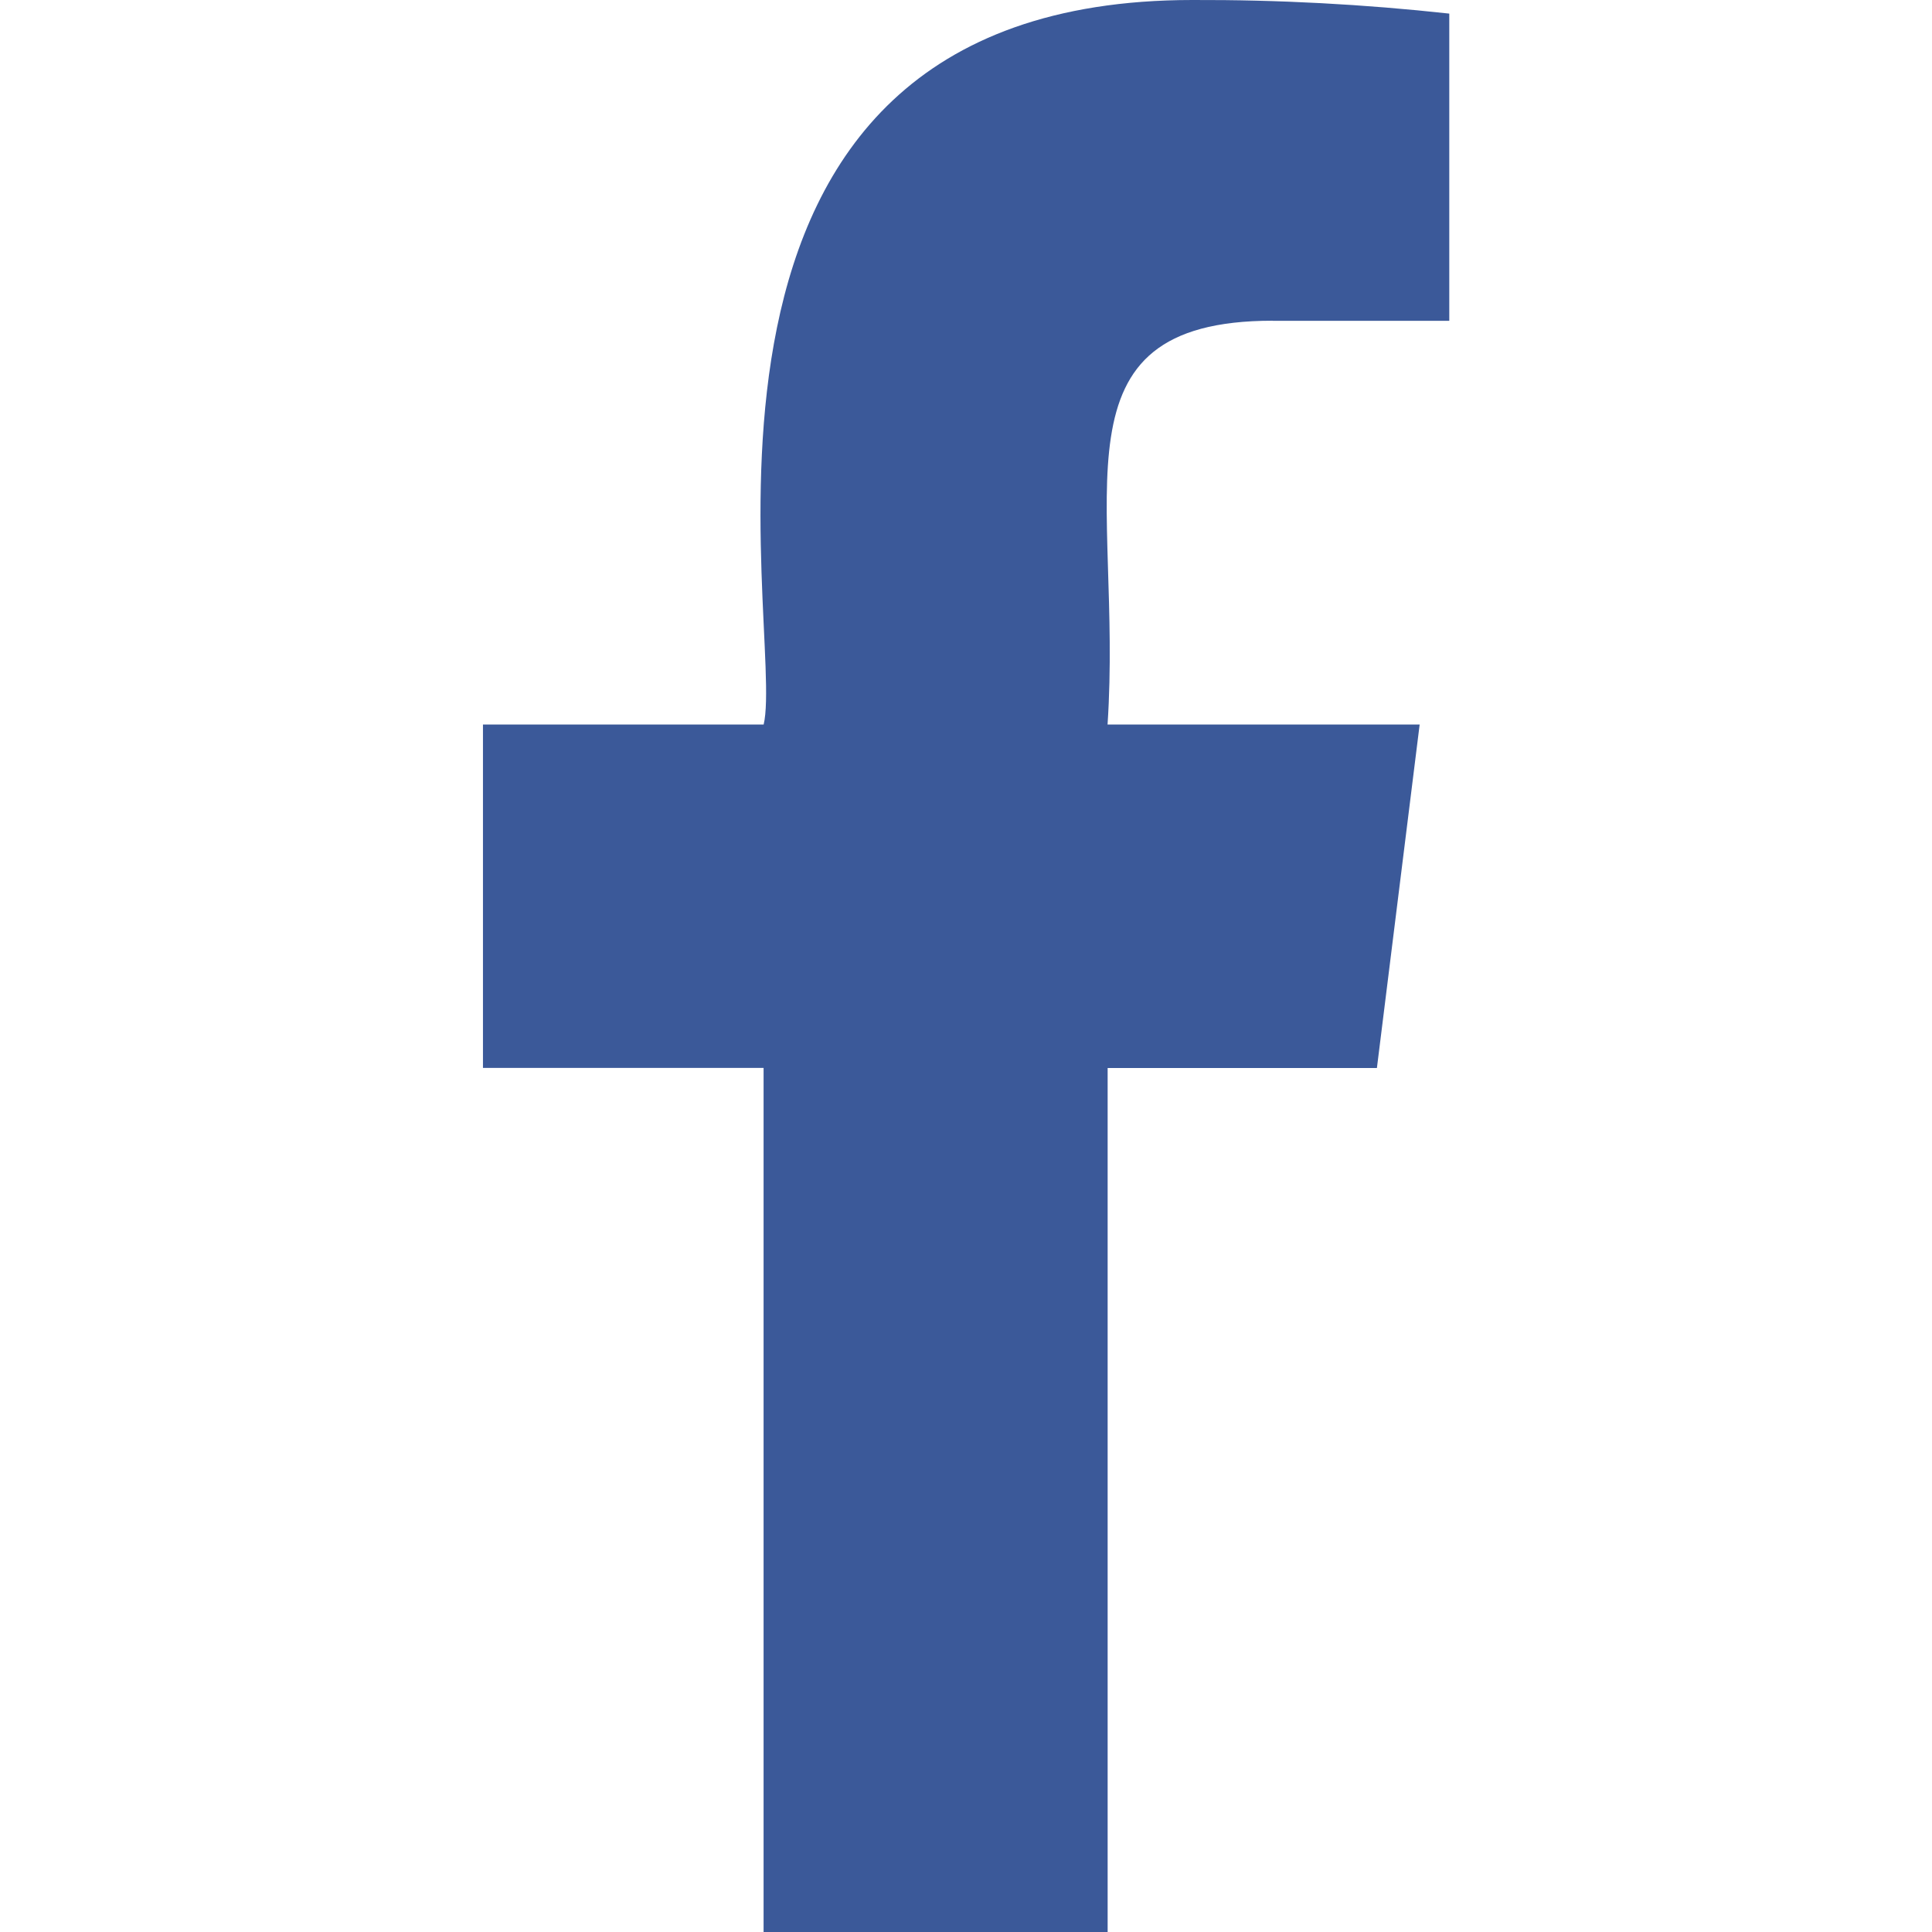
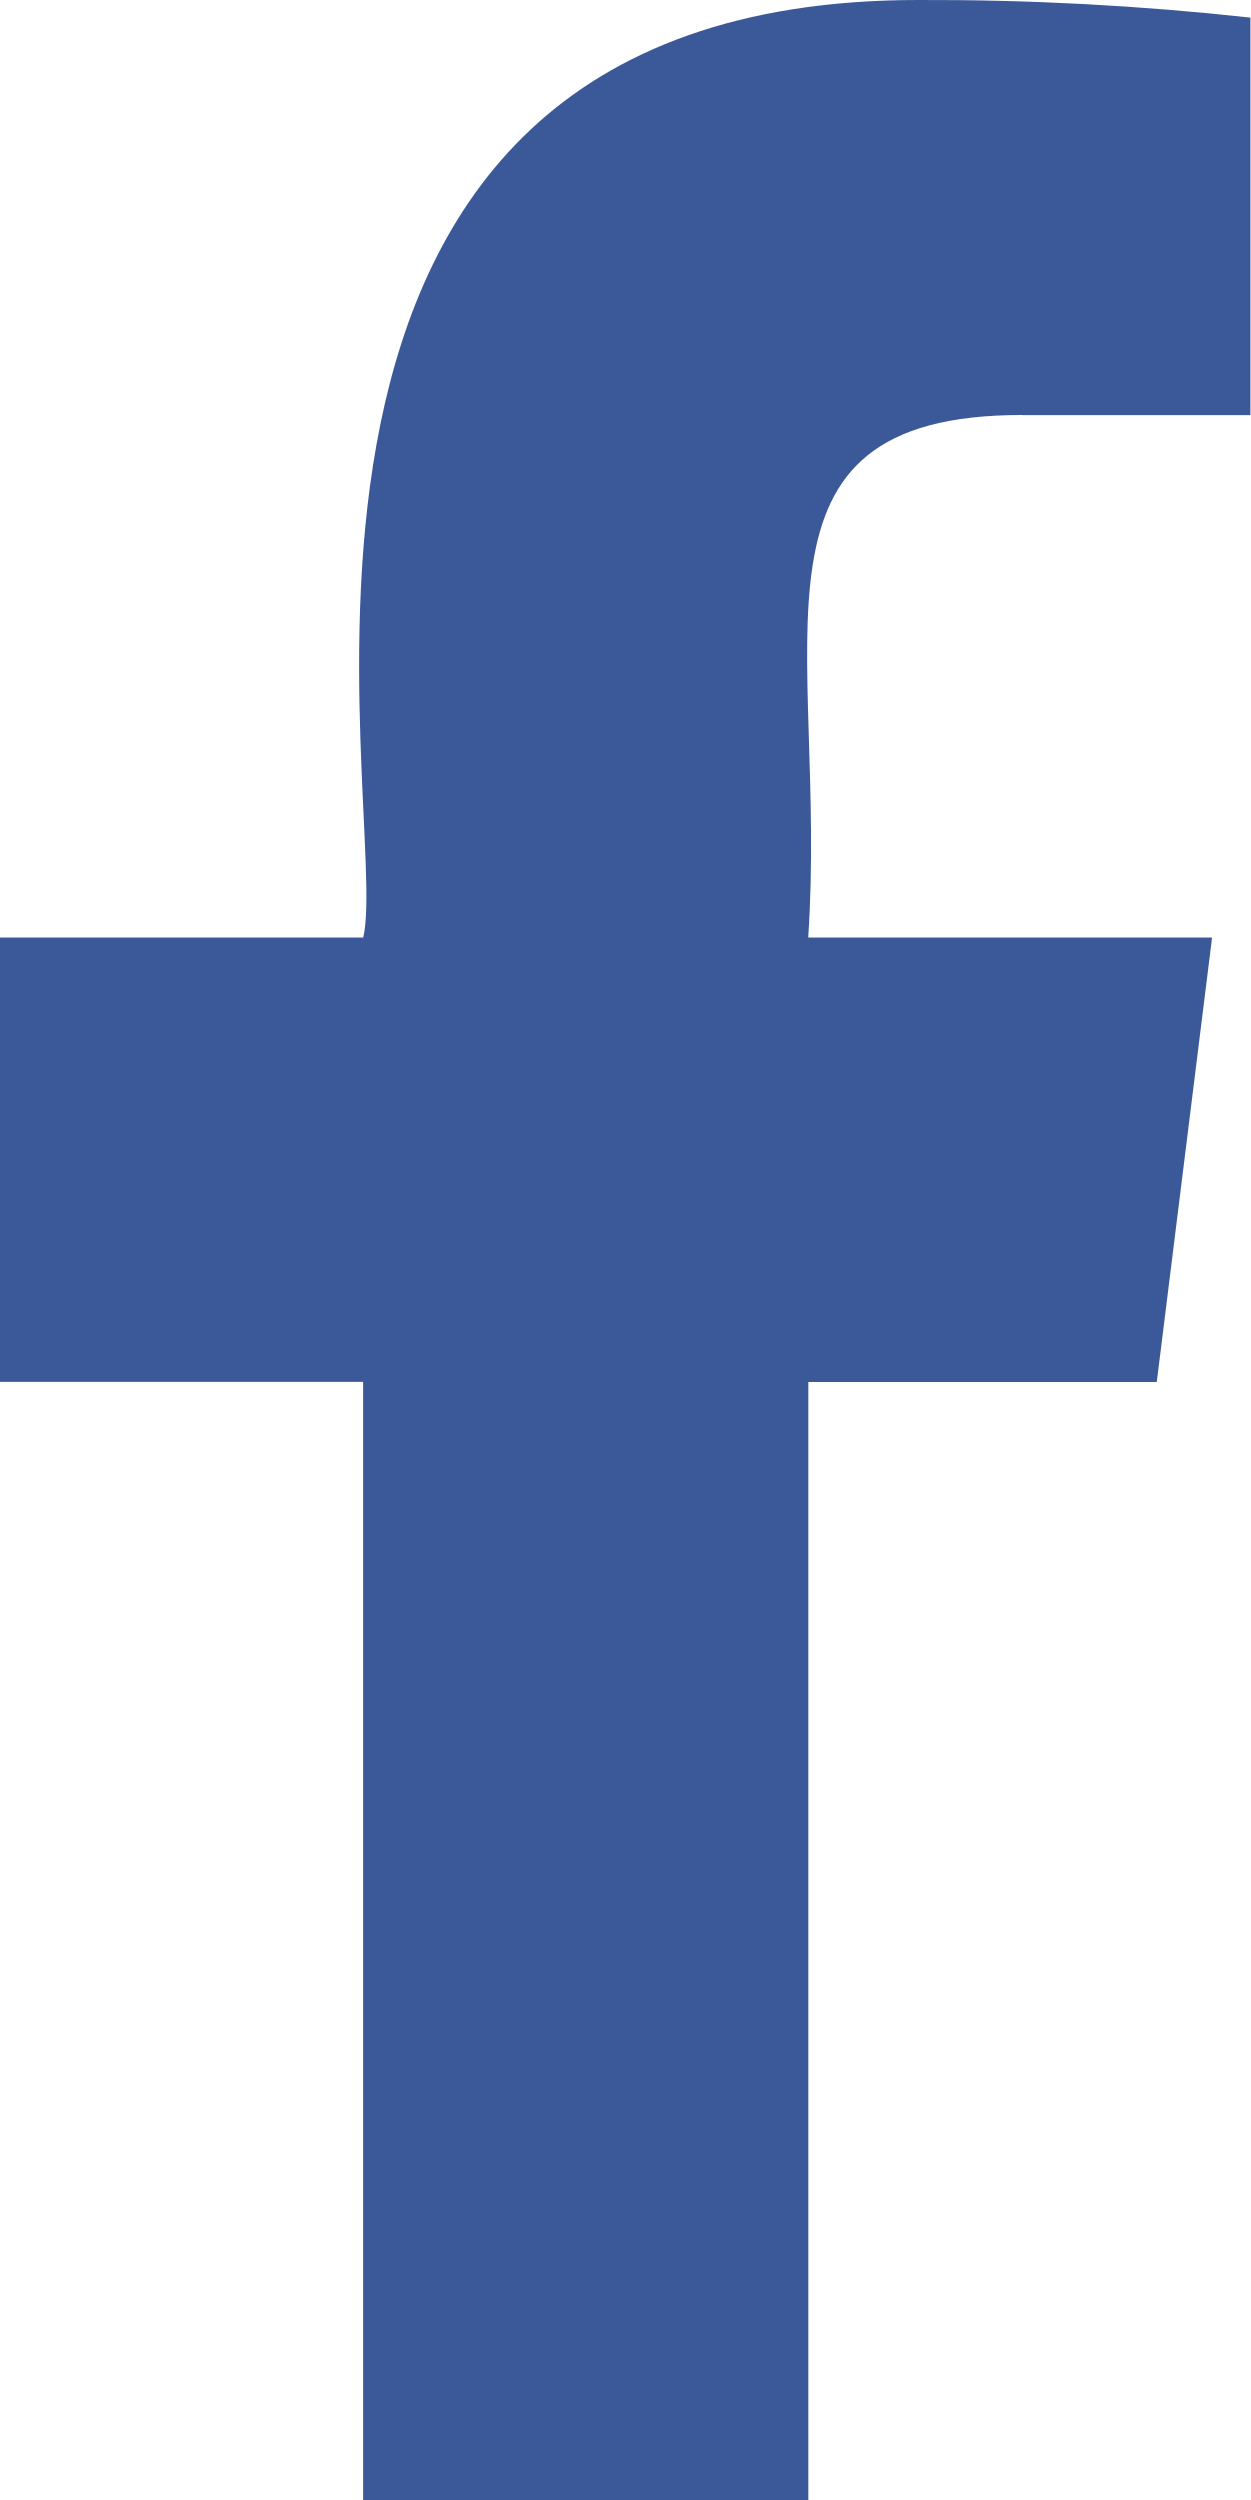
- <svg xmlns="http://www.w3.org/2000/svg" width="24" height="24" viewBox="0 0 12.001 24">
-   <defs>
-     <style>.a{fill:#3b5999;}</style>
-   </defs>
-   <path class="a" d="M16,3.985h2.191V.169A28.292,28.292,0,0,0,15,0C8.064,0,9.95,7.85,9.674,9H6.187v4.266H9.673V24h4.274V13.267h3.345L17.823,9H13.946c.188-2.824-.761-5.016,2.051-5.016Z" transform="translate(-6.187)" />
+ <svg xmlns="http://www.w3.org/2000/svg" width="12.001" height="24" viewBox="0 0 12.001 24">
+   <path id="social-media" d="M16,3.985h2.191V.169A28.292,28.292,0,0,0,15,0C8.064,0,9.95,7.85,9.674,9H6.187v4.266H9.673V24h4.274V13.267h3.345L17.823,9H13.946c.188-2.824-.761-5.016,2.051-5.016Z" transform="translate(-6.187)" fill="#3b5999" />
</svg>
